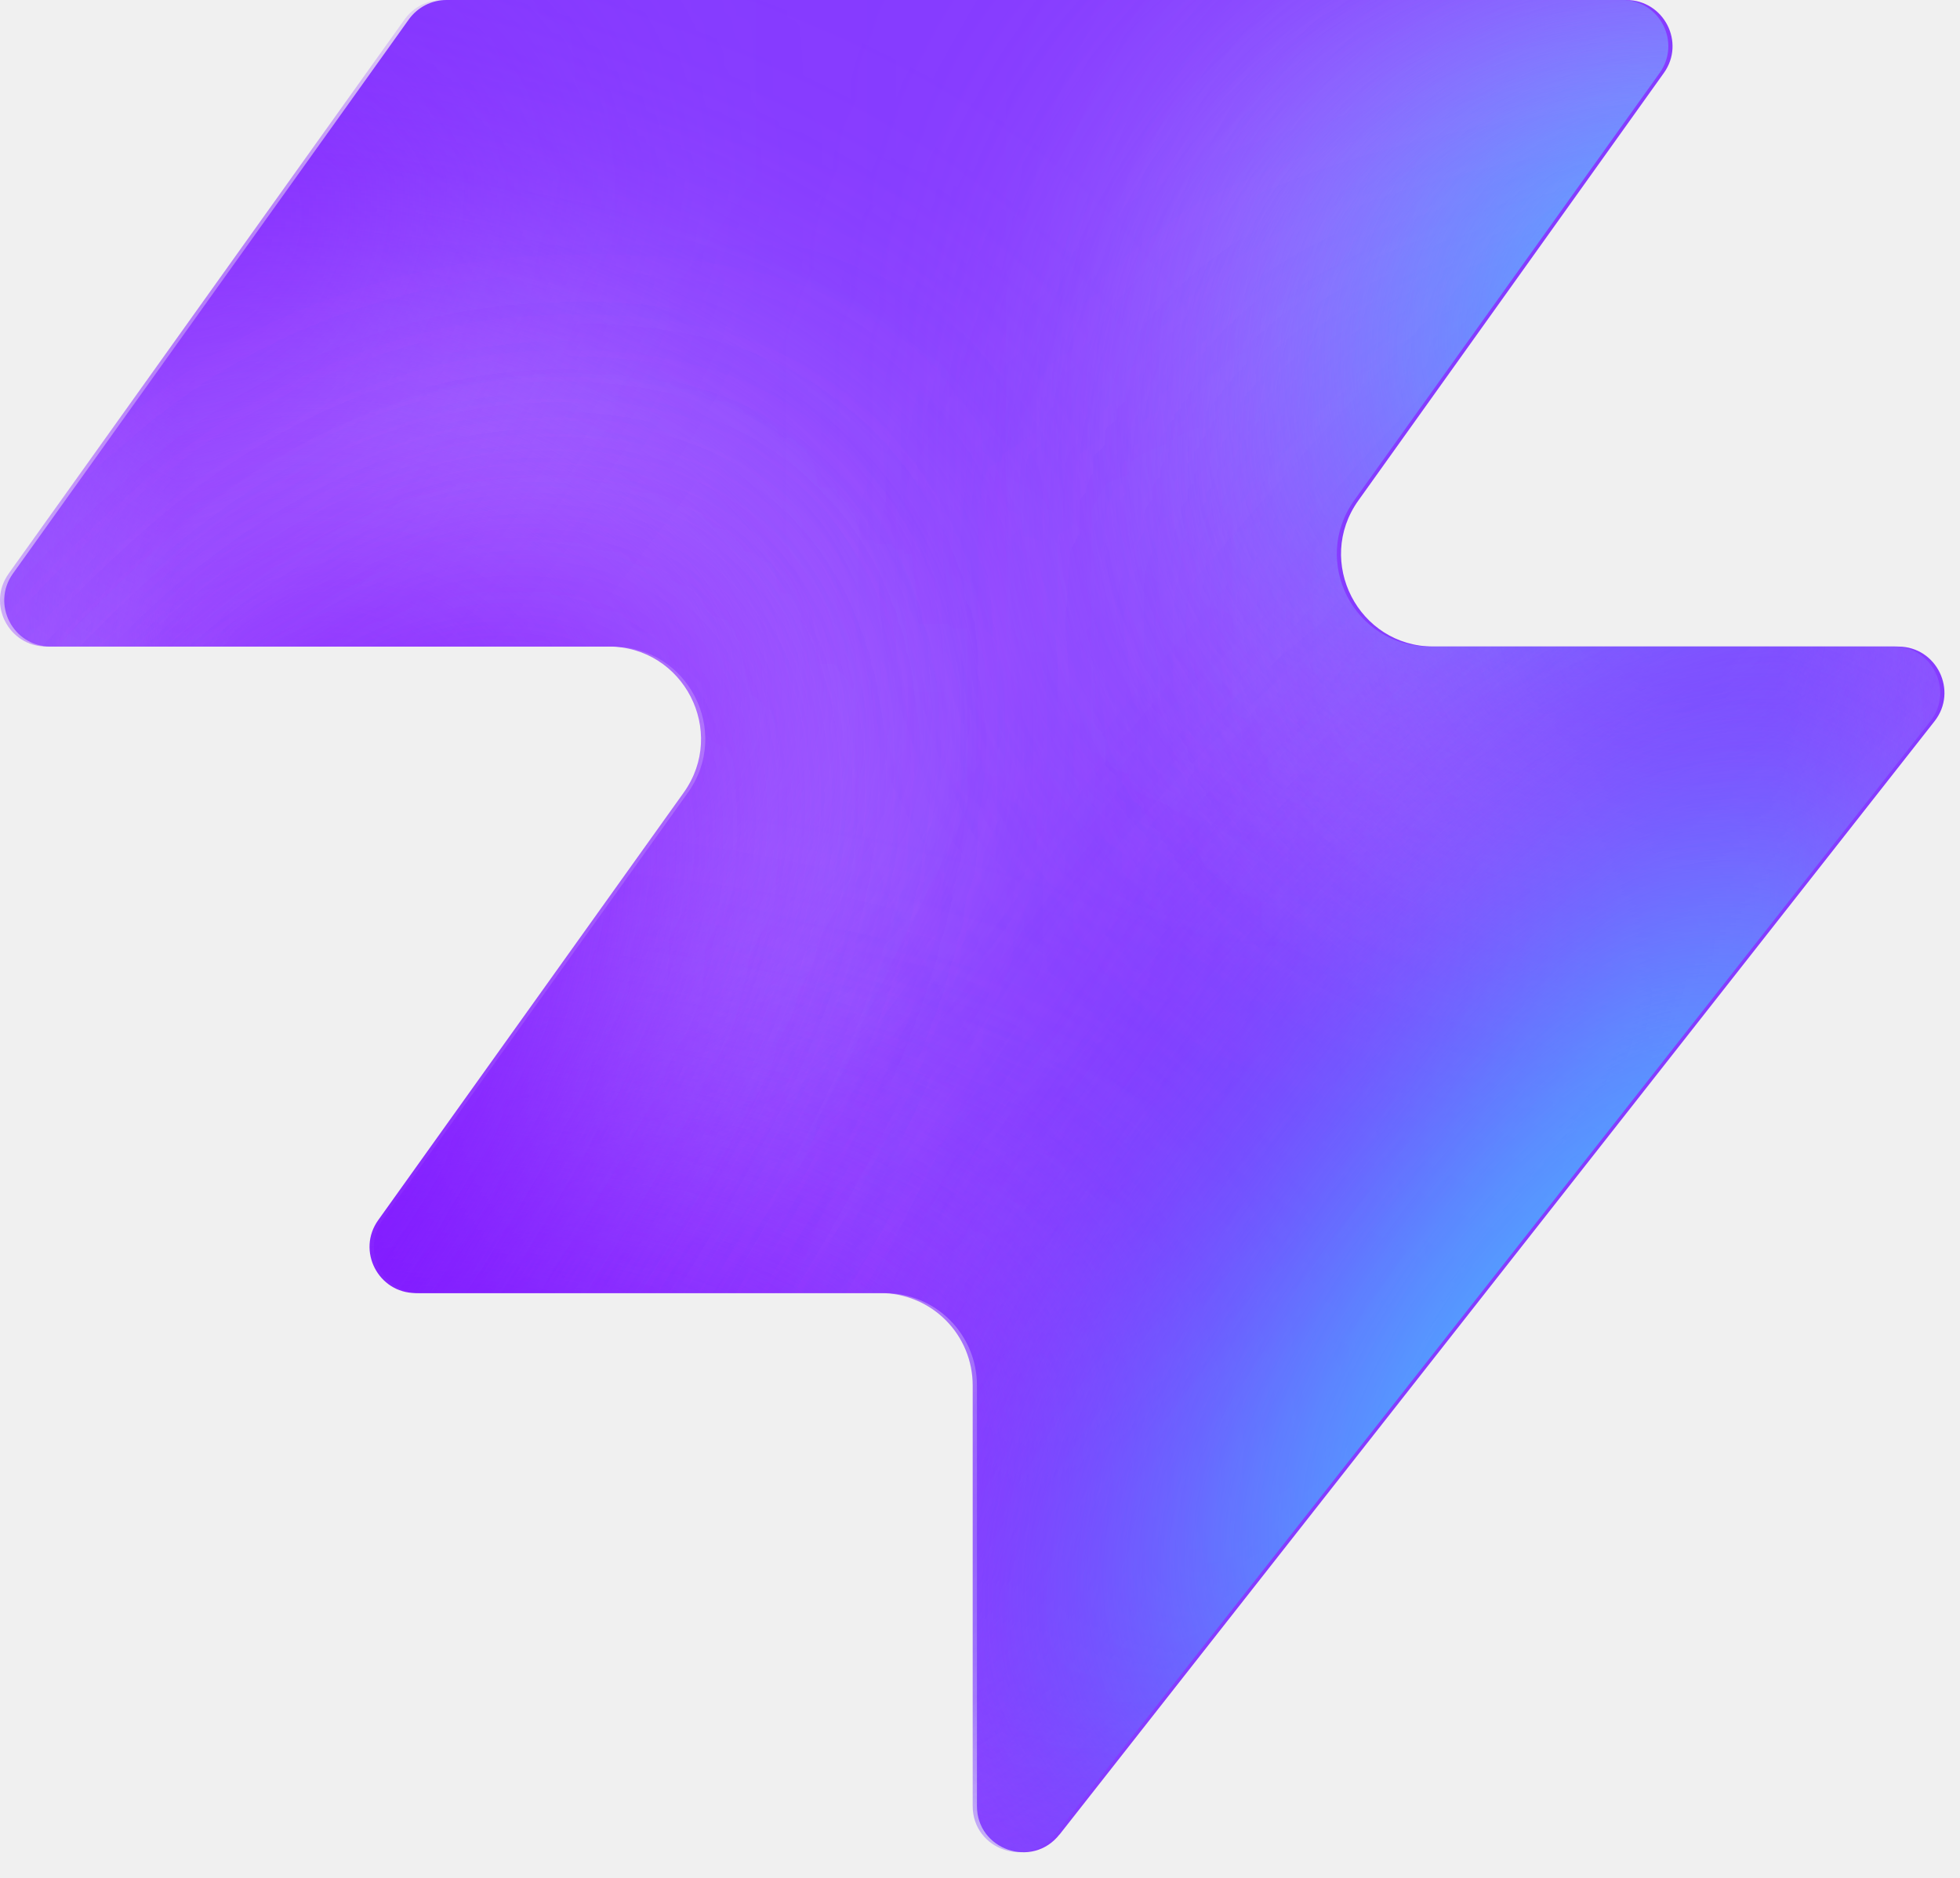
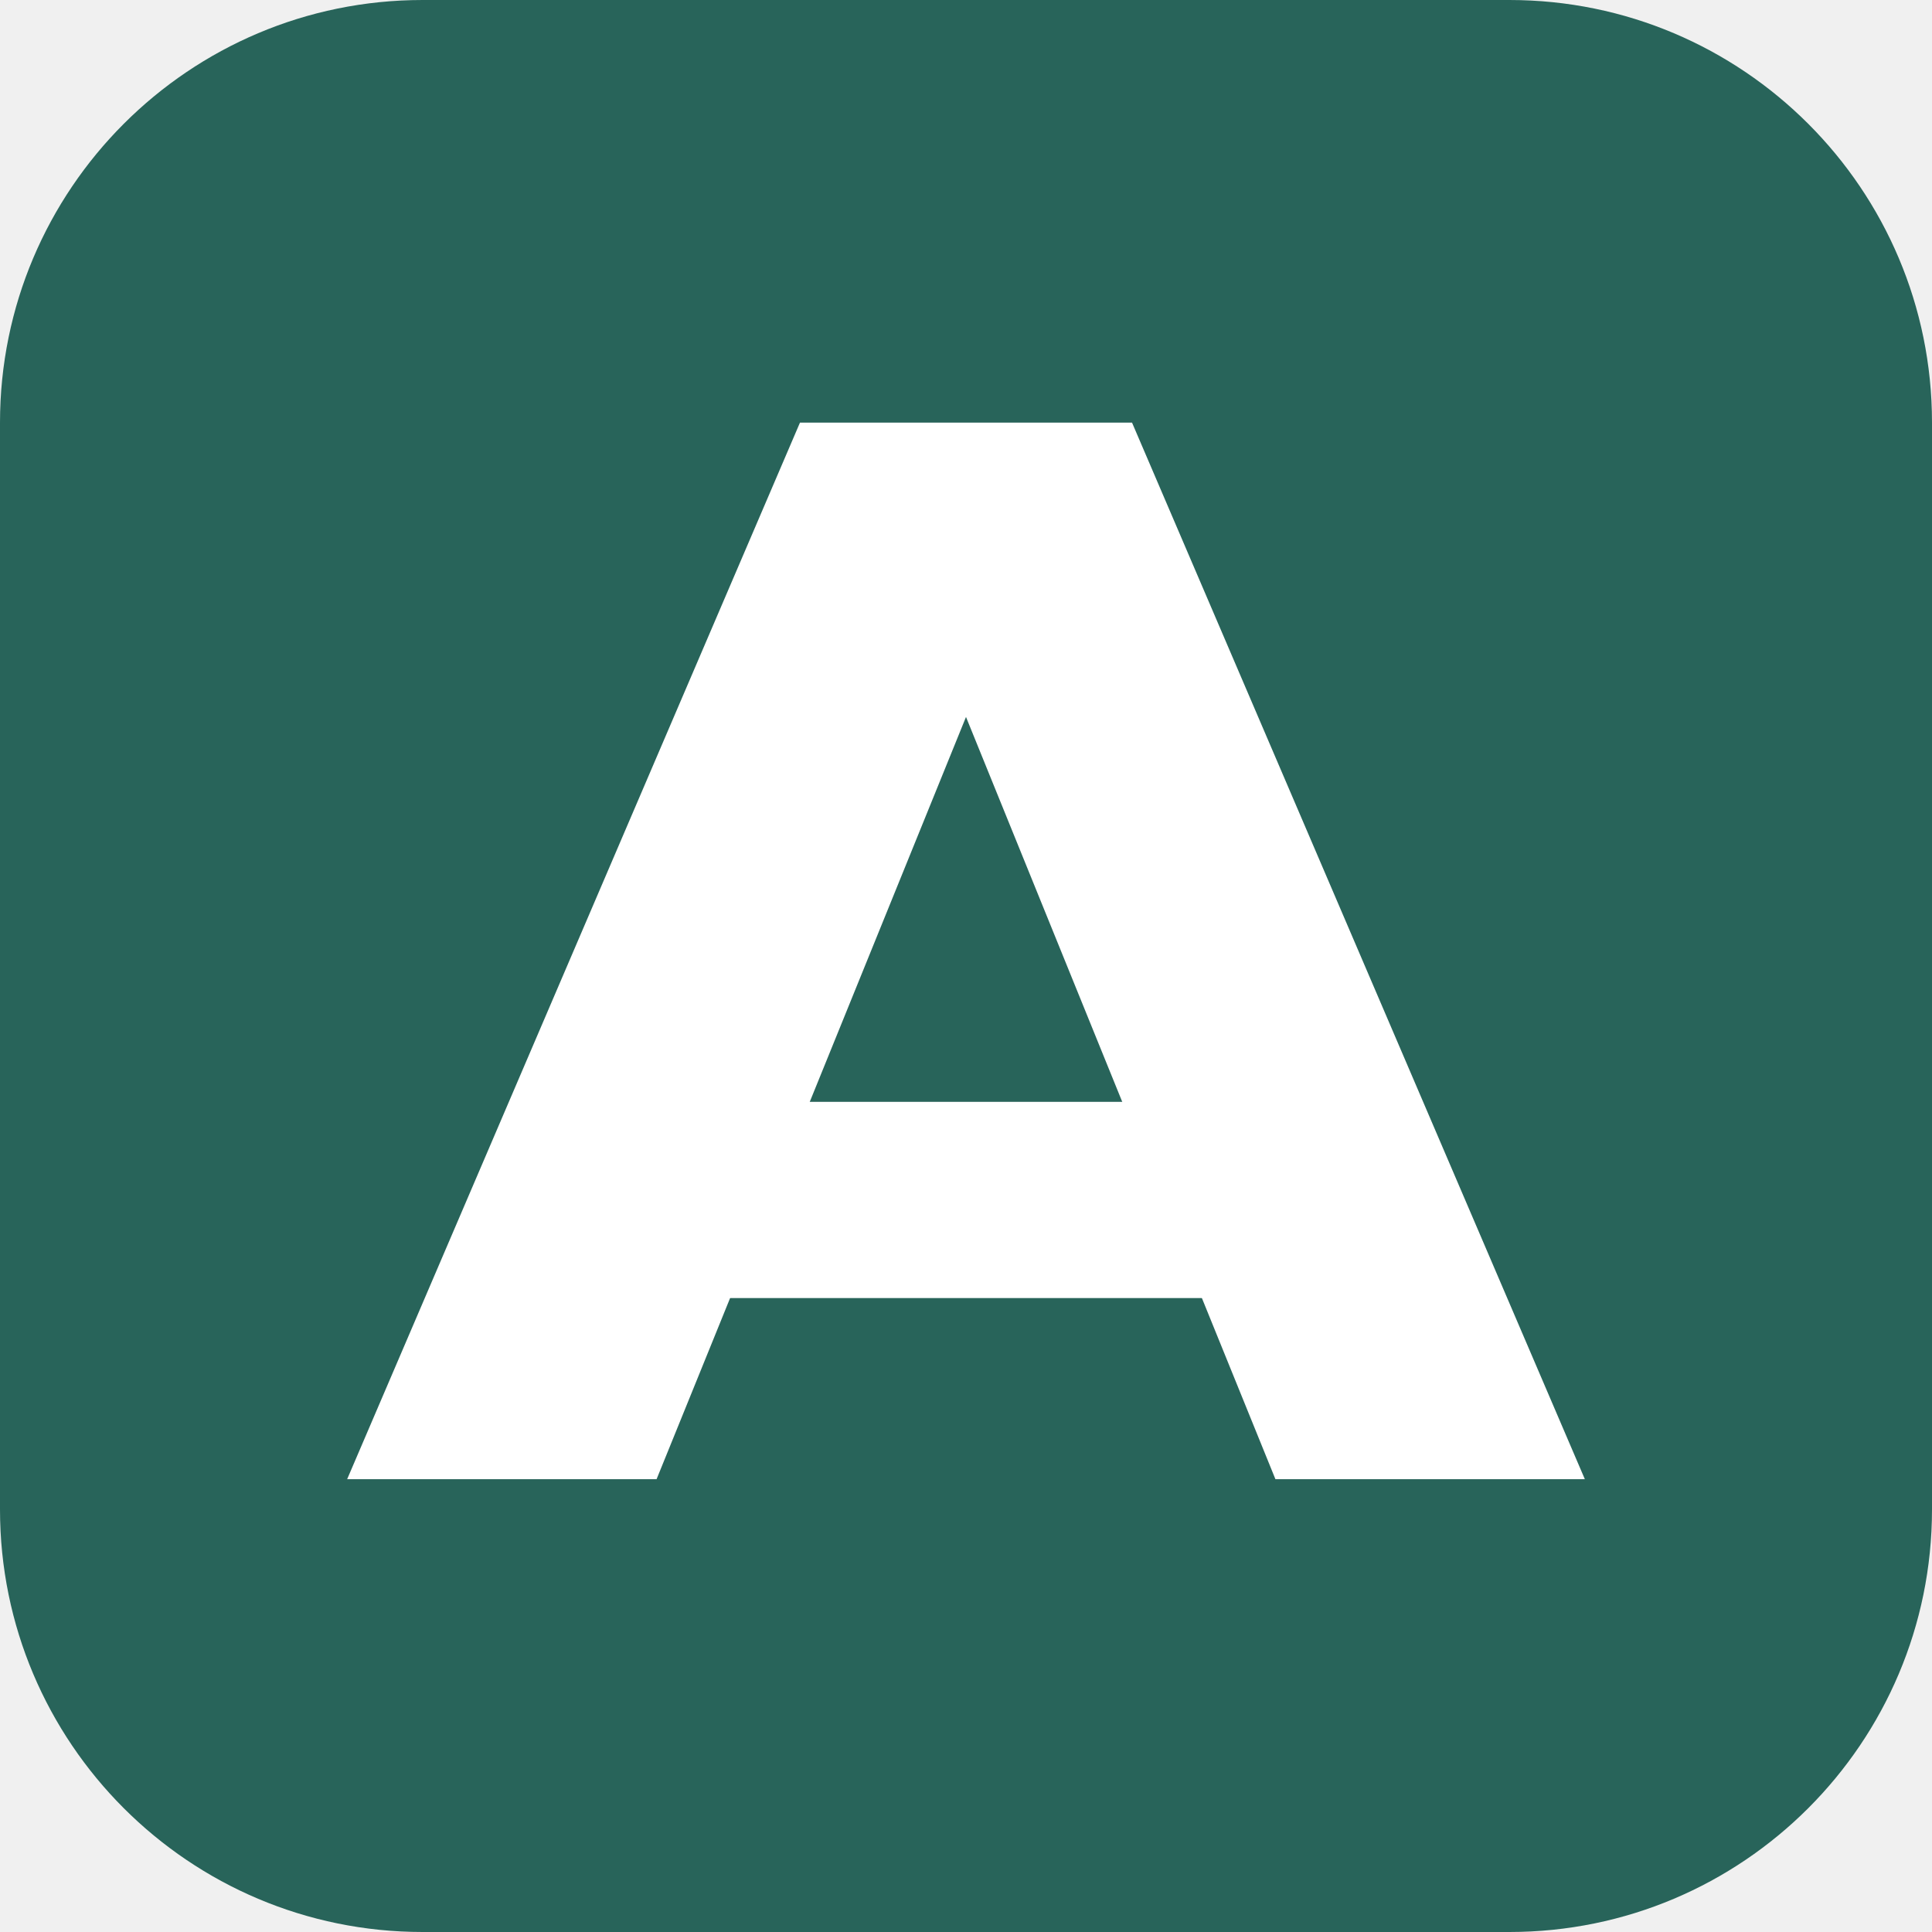
- <svg xmlns="http://www.w3.org/2000/svg" width="48" height="46" fill="none" viewBox="0 0 48 46">
-   <path fill="#863bff" d="M25.946 44.938c-.664.845-2.021.375-2.021-.698V33.937a2.26 2.26 0 0 0-2.262-2.262H10.287c-.92 0-1.456-1.04-.92-1.788l7.48-10.471c1.07-1.497 0-3.578-1.842-3.578H1.237c-.92 0-1.456-1.04-.92-1.788L10.013.474c.214-.297.556-.474.92-.474h28.894c.92 0 1.456 1.04.92 1.788l-7.48 10.471c-1.07 1.498 0 3.579 1.842 3.579h11.377c.943 0 1.473 1.088.89 1.83L25.947 44.94z" style="fill:#863bff;fill:color(display-p3 .525 .23 1);fill-opacity:1" />
-   <mask id="a" width="48" height="46" x="0" y="0" maskUnits="userSpaceOnUse" style="mask-type:alpha">
-     <path fill="#000" d="M25.842 44.938c-.664.844-2.021.375-2.021-.698V33.937a2.26 2.26 0 0 0-2.262-2.262H10.183c-.92 0-1.456-1.04-.92-1.788l7.48-10.471c1.07-1.498 0-3.579-1.842-3.579H1.133c-.92 0-1.456-1.04-.92-1.787L9.91.473c.214-.297.556-.474.92-.474h28.894c.92 0 1.456 1.04.92 1.788l-7.48 10.471c-1.07 1.498 0 3.578 1.842 3.578h11.377c.943 0 1.473 1.088.89 1.832L25.843 44.94z" style="fill:#000;fill-opacity:1" />
-   </mask>
-   <g mask="url(#a)">
-     <g filter="url(#b)">
-       <ellipse cx="5.508" cy="14.704" fill="#ede6ff" rx="5.508" ry="14.704" style="fill:#ede6ff;fill:color(display-p3 .927 .903 1);fill-opacity:1" transform="matrix(.00324 1 1 -.00324 -4.47 31.516)" />
-     </g>
-     <g filter="url(#c)">
-       <ellipse cx="10.399" cy="29.851" fill="#ede6ff" rx="10.399" ry="29.851" style="fill:#ede6ff;fill:color(display-p3 .927 .903 1);fill-opacity:1" transform="matrix(.00324 1 1 -.00324 -39.328 7.883)" />
-     </g>
-     <g filter="url(#d)">
-       <ellipse cx="5.508" cy="30.487" fill="#7e14ff" rx="5.508" ry="30.487" style="fill:#7e14ff;fill:color(display-p3 .492 .077 1);fill-opacity:1" transform="rotate(89.814 -25.913 -14.639)scale(1 -1)" />
-     </g>
-     <g filter="url(#e)">
-       <ellipse cx="5.508" cy="30.599" fill="#7e14ff" rx="5.508" ry="30.599" style="fill:#7e14ff;fill:color(display-p3 .492 .077 1);fill-opacity:1" transform="rotate(89.814 -32.644 -3.334)scale(1 -1)" />
-     </g>
-     <g filter="url(#f)">
-       <ellipse cx="5.508" cy="30.599" fill="#7e14ff" rx="5.508" ry="30.599" style="fill:#7e14ff;fill:color(display-p3 .492 .077 1);fill-opacity:1" transform="matrix(.00324 1 1 -.00324 -34.34 30.47)" />
-     </g>
-     <g filter="url(#g)">
-       <ellipse cx="14.072" cy="22.078" fill="#ede6ff" rx="14.072" ry="22.078" style="fill:#ede6ff;fill:color(display-p3 .927 .903 1);fill-opacity:1" transform="rotate(93.35 24.506 48.493)scale(-1 1)" />
-     </g>
-     <g filter="url(#h)">
-       <ellipse cx="3.47" cy="21.501" fill="#7e14ff" rx="3.47" ry="21.501" style="fill:#7e14ff;fill:color(display-p3 .492 .077 1);fill-opacity:1" transform="rotate(89.009 28.708 47.59)scale(-1 1)" />
-     </g>
-     <g filter="url(#i)">
-       <ellipse cx="3.47" cy="21.501" fill="#7e14ff" rx="3.47" ry="21.501" style="fill:#7e14ff;fill:color(display-p3 .492 .077 1);fill-opacity:1" transform="rotate(89.009 28.708 47.59)scale(-1 1)" />
-     </g>
-     <g filter="url(#j)">
-       <ellipse cx=".387" cy="8.972" fill="#7e14ff" rx="4.407" ry="29.108" style="fill:#7e14ff;fill:color(display-p3 .492 .077 1);fill-opacity:1" transform="rotate(39.51 .387 8.972)" />
-     </g>
-     <g filter="url(#k)">
-       <ellipse cx="47.523" cy="-6.092" fill="#7e14ff" rx="4.407" ry="29.108" style="fill:#7e14ff;fill:color(display-p3 .492 .077 1);fill-opacity:1" transform="rotate(37.892 47.523 -6.092)" />
-     </g>
-     <g filter="url(#l)">
-       <ellipse cx="41.412" cy="6.333" fill="#47bfff" rx="5.971" ry="9.665" style="fill:#47bfff;fill:color(display-p3 .28 .748 1);fill-opacity:1" transform="rotate(37.892 41.412 6.333)" />
-     </g>
-     <g filter="url(#m)">
-       <ellipse cx="-1.879" cy="38.332" fill="#7e14ff" rx="4.407" ry="29.108" style="fill:#7e14ff;fill:color(display-p3 .492 .077 1);fill-opacity:1" transform="rotate(37.892 -1.88 38.332)" />
-     </g>
-     <g filter="url(#n)">
-       <ellipse cx="-1.879" cy="38.332" fill="#7e14ff" rx="4.407" ry="29.108" style="fill:#7e14ff;fill:color(display-p3 .492 .077 1);fill-opacity:1" transform="rotate(37.892 -1.88 38.332)" />
-     </g>
-     <g filter="url(#o)">
-       <ellipse cx="35.651" cy="29.907" fill="#7e14ff" rx="4.407" ry="29.108" style="fill:#7e14ff;fill:color(display-p3 .492 .077 1);fill-opacity:1" transform="rotate(37.892 35.651 29.907)" />
-     </g>
-     <g filter="url(#p)">
-       <ellipse cx="38.418" cy="32.4" fill="#47bfff" rx="5.971" ry="15.297" style="fill:#47bfff;fill:color(display-p3 .28 .748 1);fill-opacity:1" transform="rotate(37.892 38.418 32.4)" />
-     </g>
-   </g>
-   <defs>
-     <filter id="b" width="60.045" height="41.654" x="-19.77" y="16.149" color-interpolation-filters="sRGB" filterUnits="userSpaceOnUse">
-       <feFlood flood-opacity="0" result="BackgroundImageFix" />
-       <feBlend in="SourceGraphic" in2="BackgroundImageFix" result="shape" />
-       <feGaussianBlur result="effect1_foregroundBlur_2002_17158" stdDeviation="7.659" />
-     </filter>
-     <filter id="c" width="90.34" height="51.437" x="-54.613" y="-7.533" color-interpolation-filters="sRGB" filterUnits="userSpaceOnUse">
-       <feFlood flood-opacity="0" result="BackgroundImageFix" />
-       <feBlend in="SourceGraphic" in2="BackgroundImageFix" result="shape" />
-       <feGaussianBlur result="effect1_foregroundBlur_2002_17158" stdDeviation="7.659" />
-     </filter>
-     <filter id="d" width="79.355" height="29.4" x="-49.64" y="2.03" color-interpolation-filters="sRGB" filterUnits="userSpaceOnUse">
-       <feFlood flood-opacity="0" result="BackgroundImageFix" />
-       <feBlend in="SourceGraphic" in2="BackgroundImageFix" result="shape" />
-       <feGaussianBlur result="effect1_foregroundBlur_2002_17158" stdDeviation="4.596" />
-     </filter>
-     <filter id="e" width="79.579" height="29.4" x="-45.045" y="20.029" color-interpolation-filters="sRGB" filterUnits="userSpaceOnUse">
-       <feFlood flood-opacity="0" result="BackgroundImageFix" />
-       <feBlend in="SourceGraphic" in2="BackgroundImageFix" result="shape" />
-       <feGaussianBlur result="effect1_foregroundBlur_2002_17158" stdDeviation="4.596" />
-     </filter>
-     <filter id="f" width="79.579" height="29.4" x="-43.513" y="21.178" color-interpolation-filters="sRGB" filterUnits="userSpaceOnUse">
-       <feFlood flood-opacity="0" result="BackgroundImageFix" />
-       <feBlend in="SourceGraphic" in2="BackgroundImageFix" result="shape" />
-       <feGaussianBlur result="effect1_foregroundBlur_2002_17158" stdDeviation="4.596" />
-     </filter>
-     <filter id="g" width="74.749" height="58.852" x="15.756" y="-17.901" color-interpolation-filters="sRGB" filterUnits="userSpaceOnUse">
-       <feFlood flood-opacity="0" result="BackgroundImageFix" />
-       <feBlend in="SourceGraphic" in2="BackgroundImageFix" result="shape" />
-       <feGaussianBlur result="effect1_foregroundBlur_2002_17158" stdDeviation="7.659" />
-     </filter>
-     <filter id="h" width="61.377" height="25.362" x="23.548" y="2.284" color-interpolation-filters="sRGB" filterUnits="userSpaceOnUse">
-       <feFlood flood-opacity="0" result="BackgroundImageFix" />
-       <feBlend in="SourceGraphic" in2="BackgroundImageFix" result="shape" />
-       <feGaussianBlur result="effect1_foregroundBlur_2002_17158" stdDeviation="4.596" />
-     </filter>
-     <filter id="i" width="61.377" height="25.362" x="23.548" y="2.284" color-interpolation-filters="sRGB" filterUnits="userSpaceOnUse">
-       <feFlood flood-opacity="0" result="BackgroundImageFix" />
-       <feBlend in="SourceGraphic" in2="BackgroundImageFix" result="shape" />
-       <feGaussianBlur result="effect1_foregroundBlur_2002_17158" stdDeviation="4.596" />
-     </filter>
-     <filter id="j" width="56.045" height="63.649" x="-27.636" y="-22.853" color-interpolation-filters="sRGB" filterUnits="userSpaceOnUse">
-       <feFlood flood-opacity="0" result="BackgroundImageFix" />
-       <feBlend in="SourceGraphic" in2="BackgroundImageFix" result="shape" />
-       <feGaussianBlur result="effect1_foregroundBlur_2002_17158" stdDeviation="4.596" />
-     </filter>
-     <filter id="k" width="54.814" height="64.646" x="20.116" y="-38.415" color-interpolation-filters="sRGB" filterUnits="userSpaceOnUse">
-       <feFlood flood-opacity="0" result="BackgroundImageFix" />
-       <feBlend in="SourceGraphic" in2="BackgroundImageFix" result="shape" />
-       <feGaussianBlur result="effect1_foregroundBlur_2002_17158" stdDeviation="4.596" />
-     </filter>
-     <filter id="l" width="33.541" height="35.313" x="24.641" y="-11.323" color-interpolation-filters="sRGB" filterUnits="userSpaceOnUse">
-       <feFlood flood-opacity="0" result="BackgroundImageFix" />
-       <feBlend in="SourceGraphic" in2="BackgroundImageFix" result="shape" />
-       <feGaussianBlur result="effect1_foregroundBlur_2002_17158" stdDeviation="4.596" />
-     </filter>
-     <filter id="m" width="54.814" height="64.646" x="-29.286" y="6.009" color-interpolation-filters="sRGB" filterUnits="userSpaceOnUse">
-       <feFlood flood-opacity="0" result="BackgroundImageFix" />
-       <feBlend in="SourceGraphic" in2="BackgroundImageFix" result="shape" />
-       <feGaussianBlur result="effect1_foregroundBlur_2002_17158" stdDeviation="4.596" />
-     </filter>
-     <filter id="n" width="54.814" height="64.646" x="-29.286" y="6.009" color-interpolation-filters="sRGB" filterUnits="userSpaceOnUse">
-       <feFlood flood-opacity="0" result="BackgroundImageFix" />
-       <feBlend in="SourceGraphic" in2="BackgroundImageFix" result="shape" />
-       <feGaussianBlur result="effect1_foregroundBlur_2002_17158" stdDeviation="4.596" />
-     </filter>
-     <filter id="o" width="54.814" height="64.646" x="8.244" y="-2.416" color-interpolation-filters="sRGB" filterUnits="userSpaceOnUse">
-       <feFlood flood-opacity="0" result="BackgroundImageFix" />
-       <feBlend in="SourceGraphic" in2="BackgroundImageFix" result="shape" />
-       <feGaussianBlur result="effect1_foregroundBlur_2002_17158" stdDeviation="4.596" />
-     </filter>
-     <filter id="p" width="39.409" height="43.623" x="18.713" y="10.588" color-interpolation-filters="sRGB" filterUnits="userSpaceOnUse">
-       <feFlood flood-opacity="0" result="BackgroundImageFix" />
-       <feBlend in="SourceGraphic" in2="BackgroundImageFix" result="shape" />
-       <feGaussianBlur result="effect1_foregroundBlur_2002_17158" stdDeviation="4.596" />
-     </filter>
-   </defs>
+ <svg xmlns="http://www.w3.org/2000/svg" viewBox="0 0 512 512">
+   <rect width="512" height="512" rx="112" fill="#28645a" />
+   <path d="M92 392 212 112h88l120 280h-82l-82-202-82 202z" fill="#fff" />
+   <path d="M180 292h152v52H180z" fill="#fff" />
</svg>
